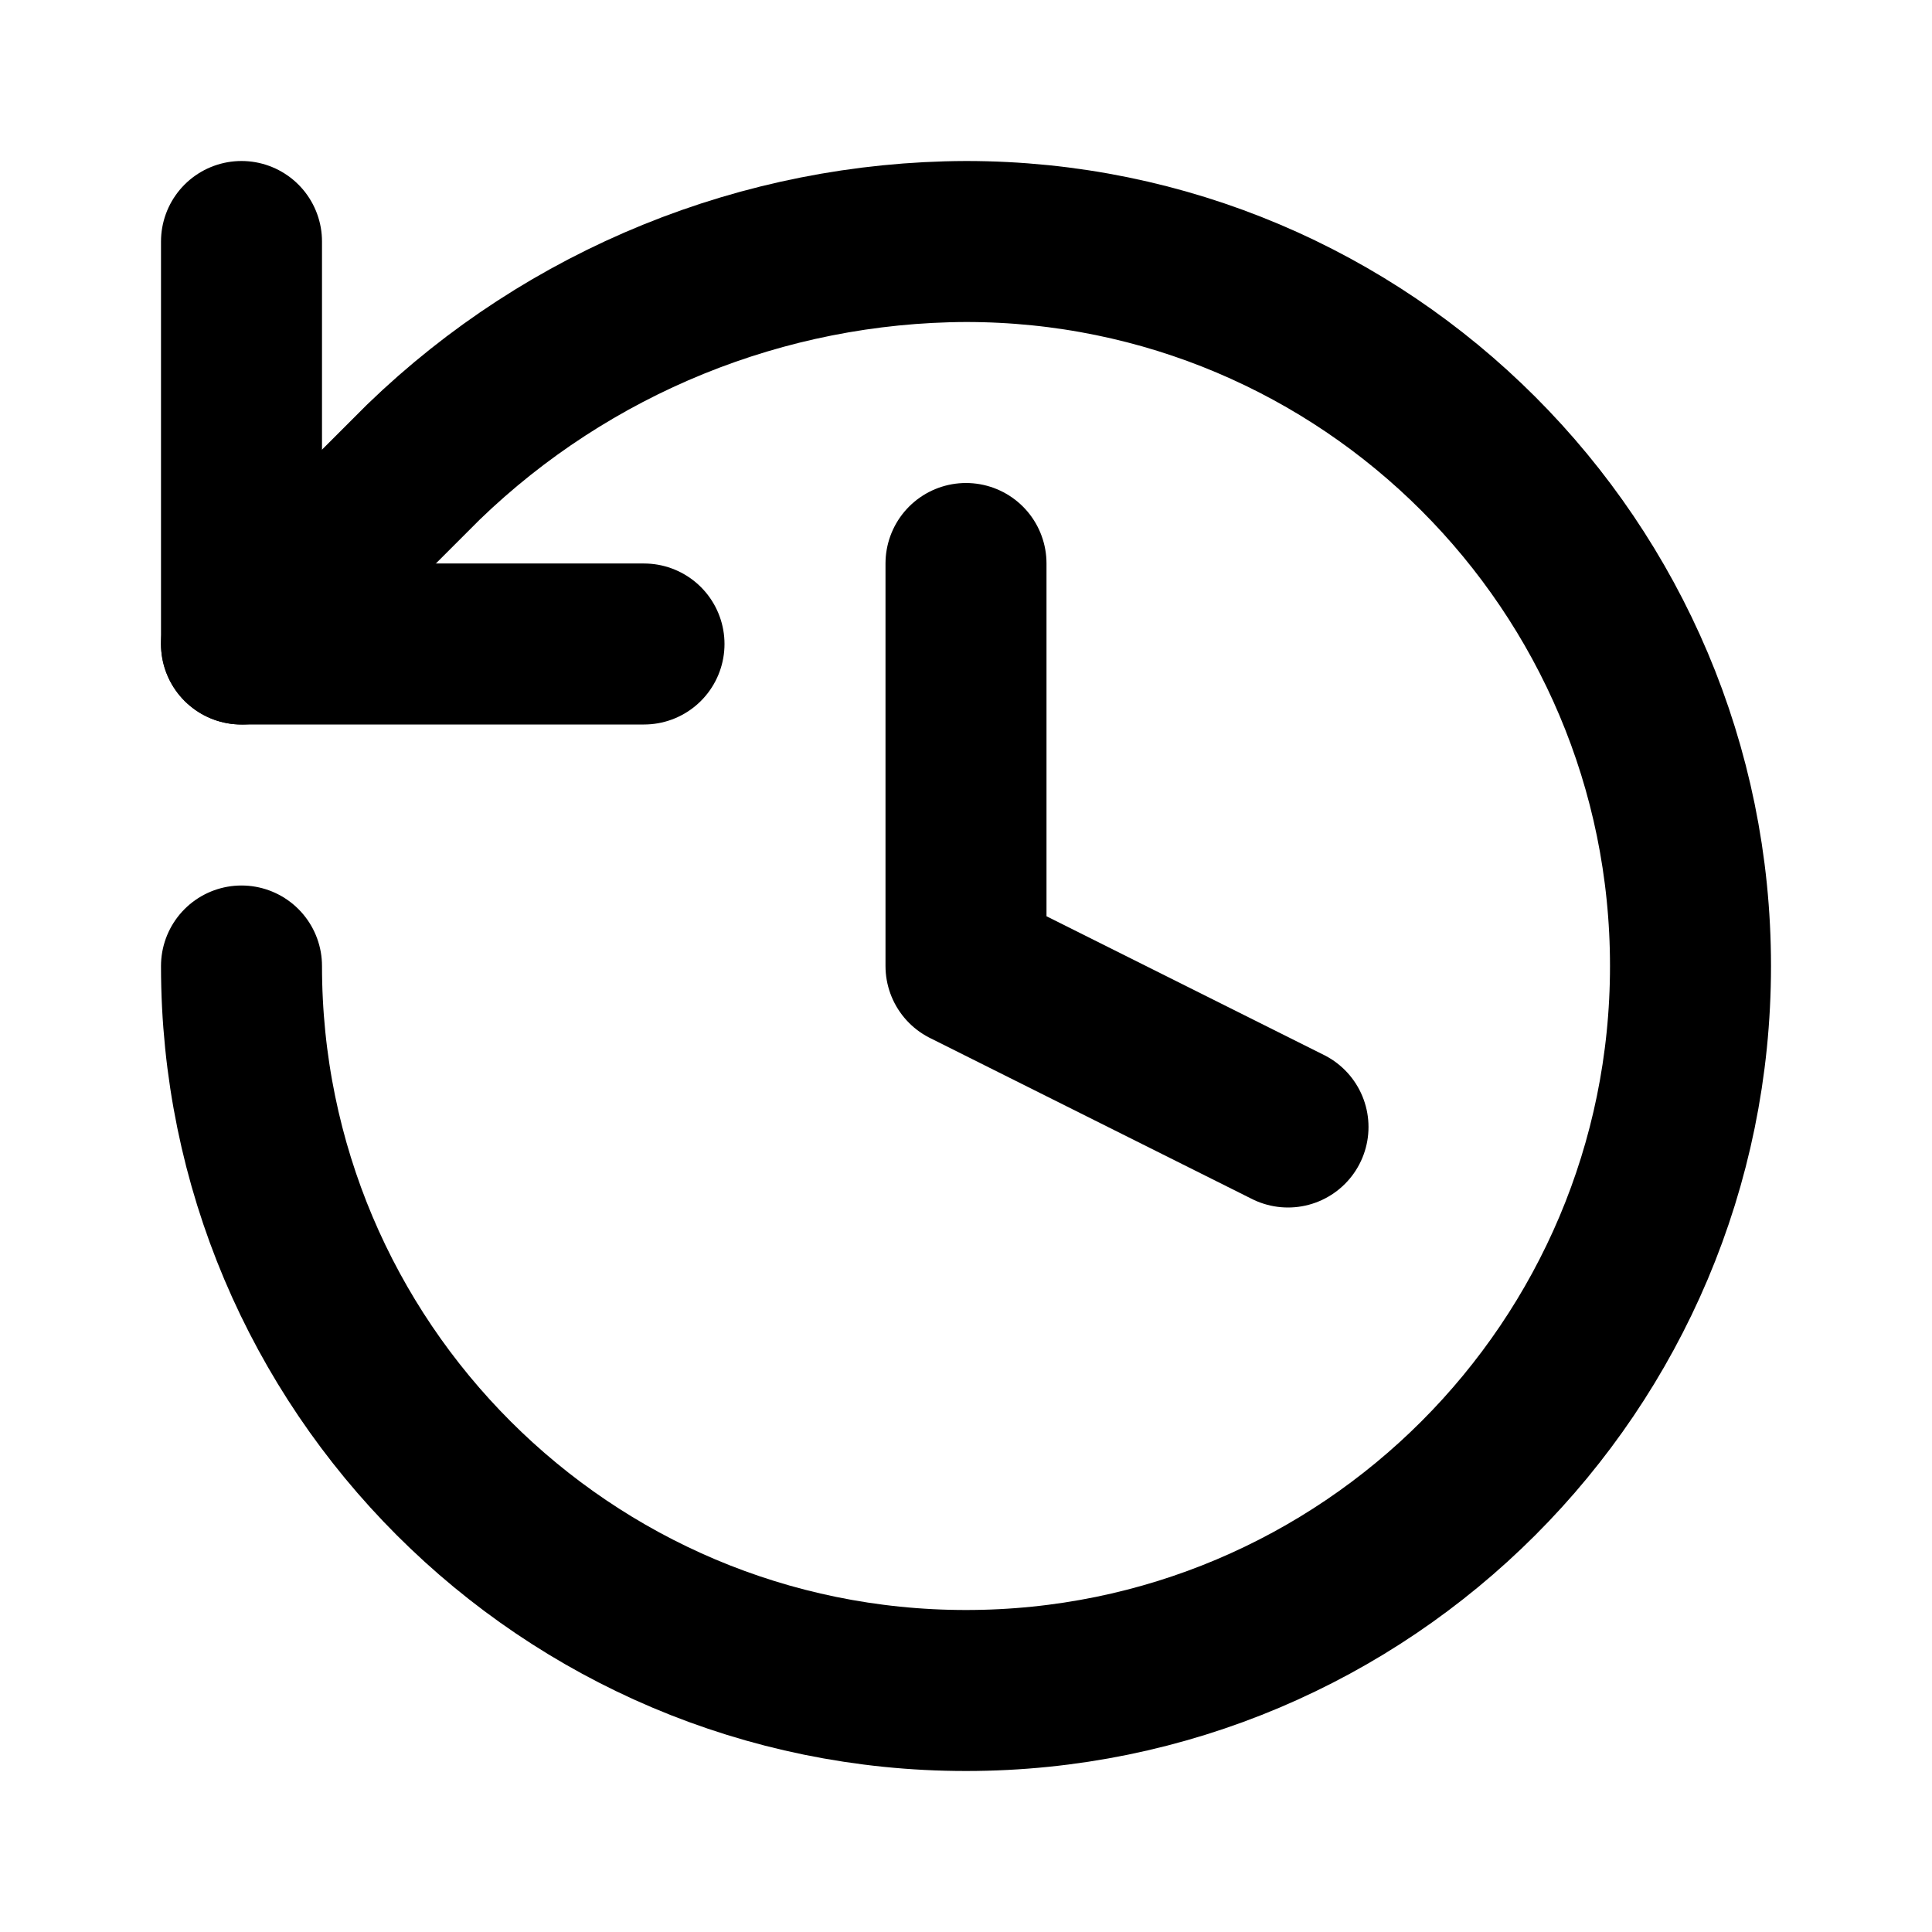
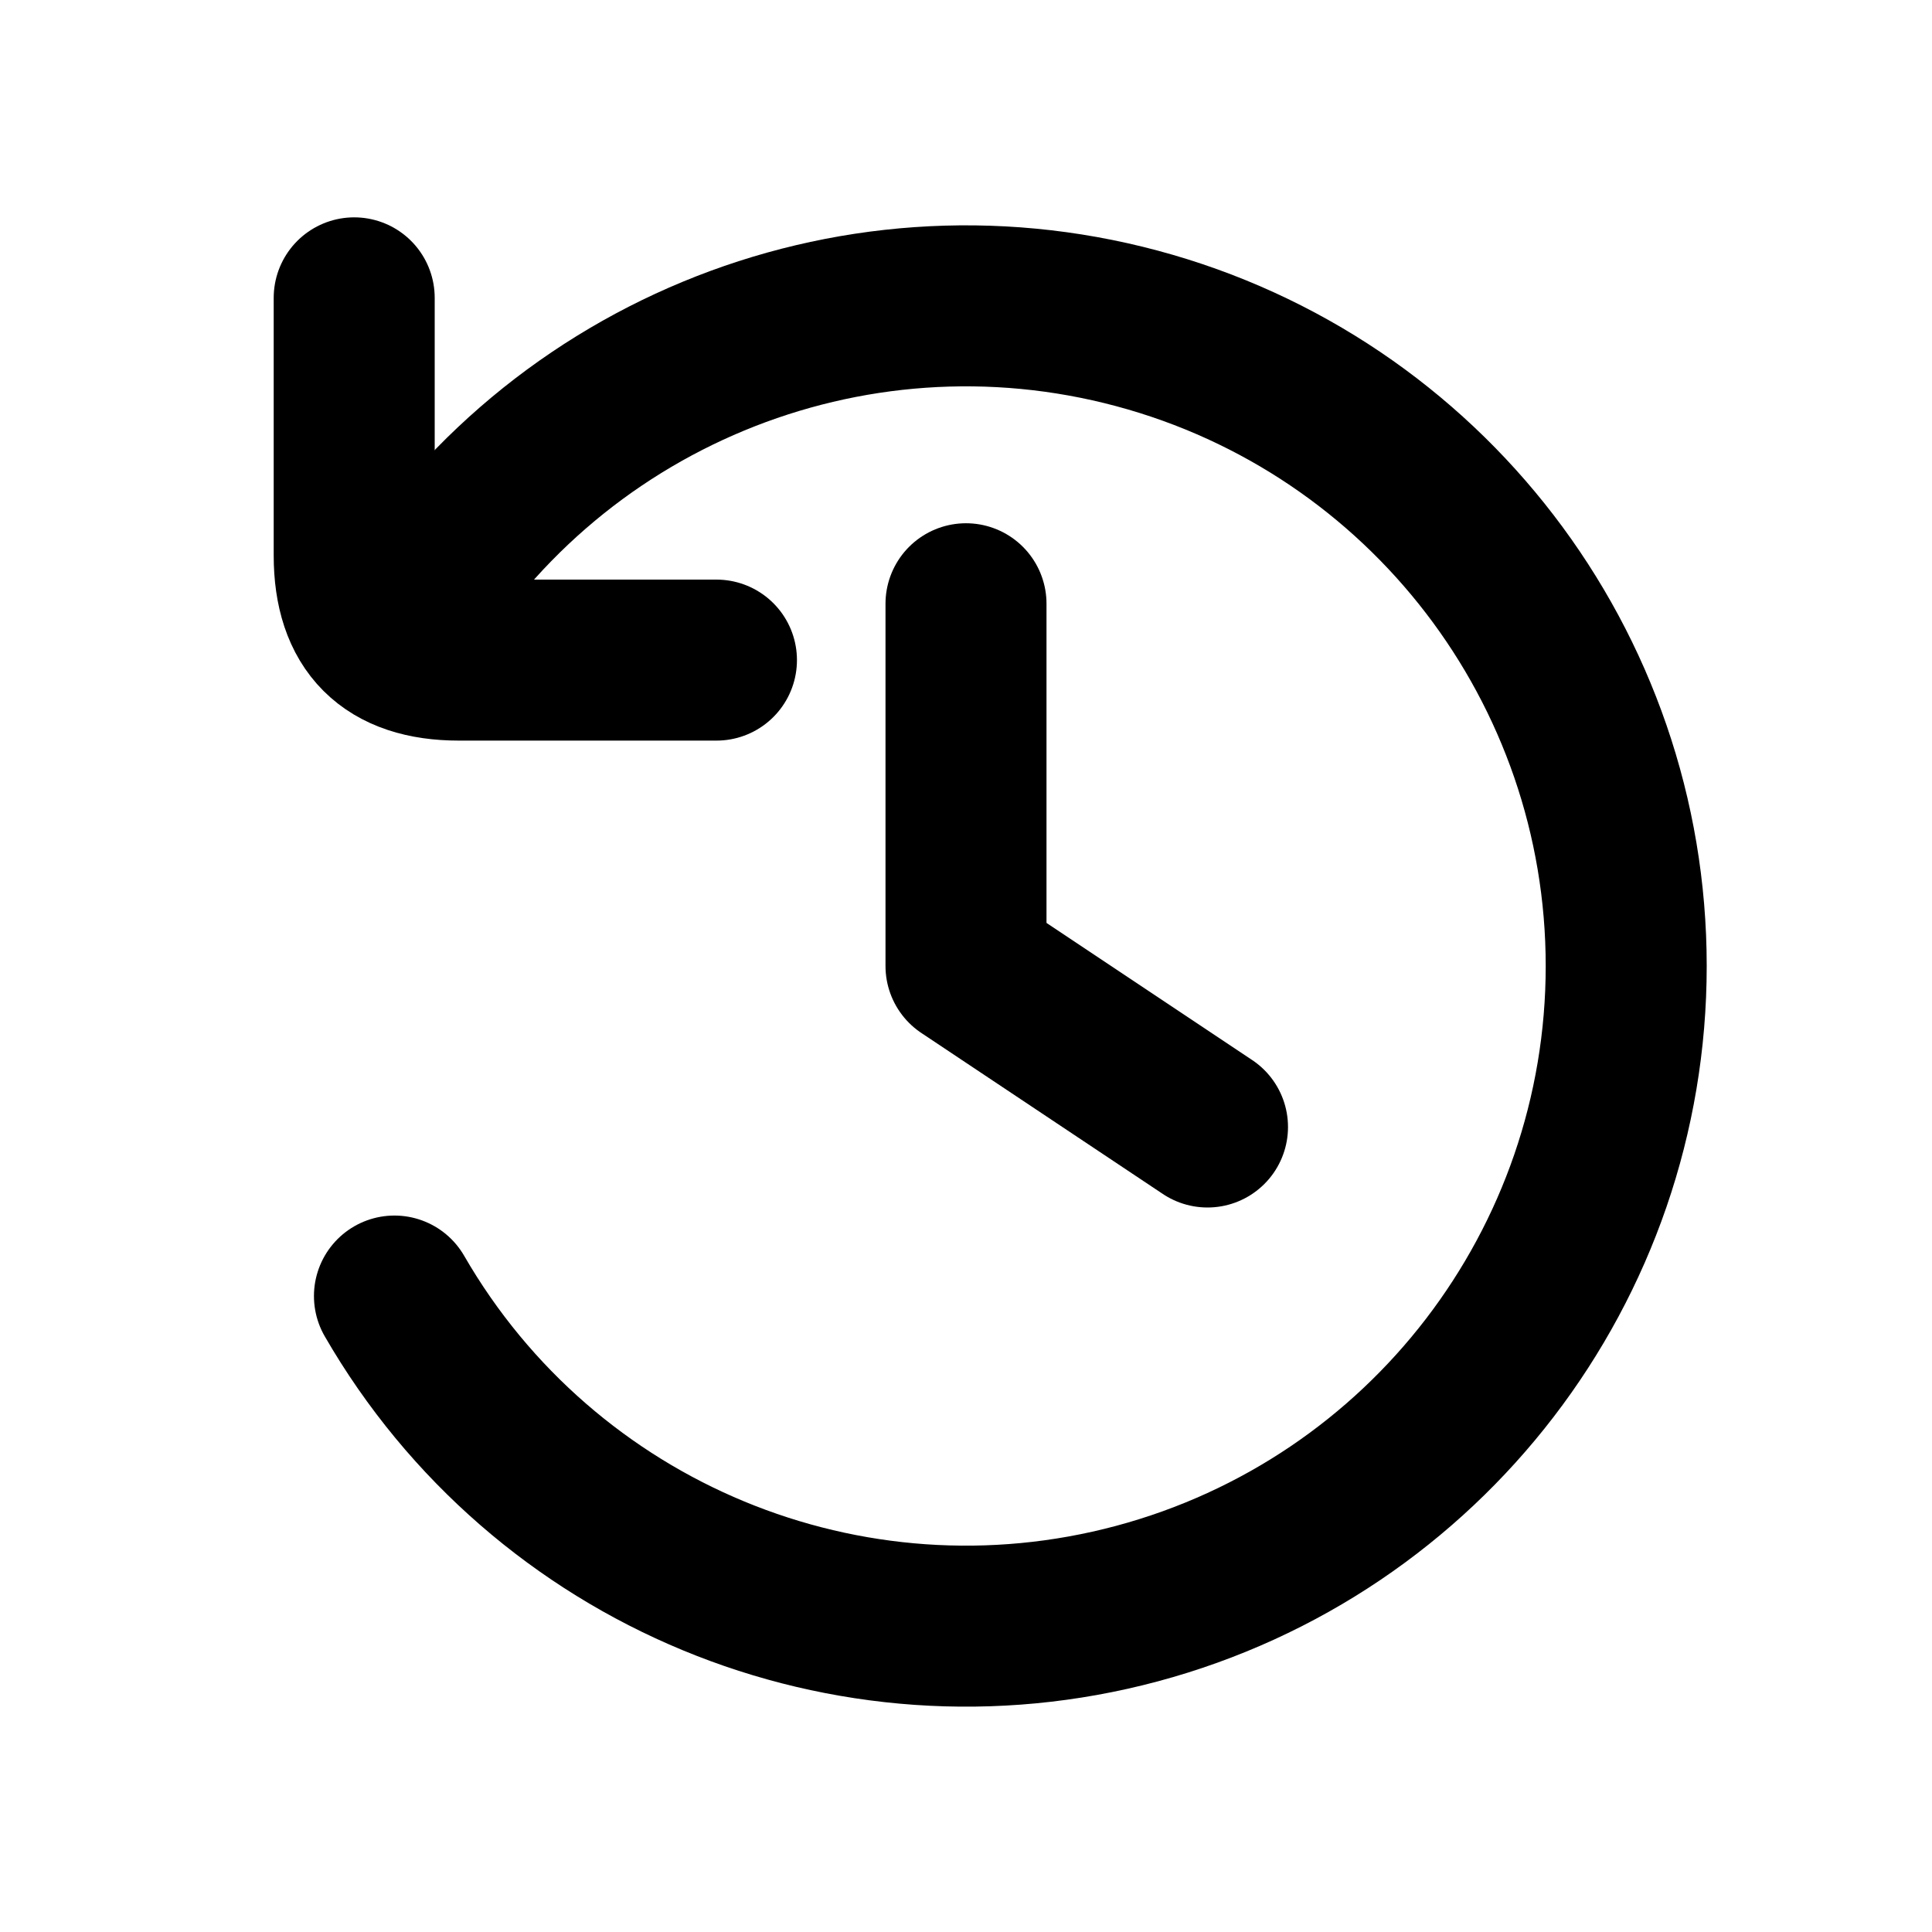
<svg xmlns="http://www.w3.org/2000/svg" width="24" height="24" viewBox="0 0 24 24" fill="none" stroke="currentColor" stroke-width="2" stroke-linecap="round" stroke-linejoin="round">
-   <path d="M3 12a9 9 0 1 0 9-9 9.75 9.75 0 0 0-6.74 2.74L3 8" />
-   <path d="M3 3v5h5" />
-   <path d="M12 7v5l4 2" />
+   <path d="M4.9 16.1A8.2 8.2 0 1 0 4.9 7.9" />
+   <path d="M4.4 3.7L4.4 6.9Q4.4 8.2 5.7 8.2L8.9 8.2" />
+   <path d="M12 7.5V12l3 2" />
</svg>
